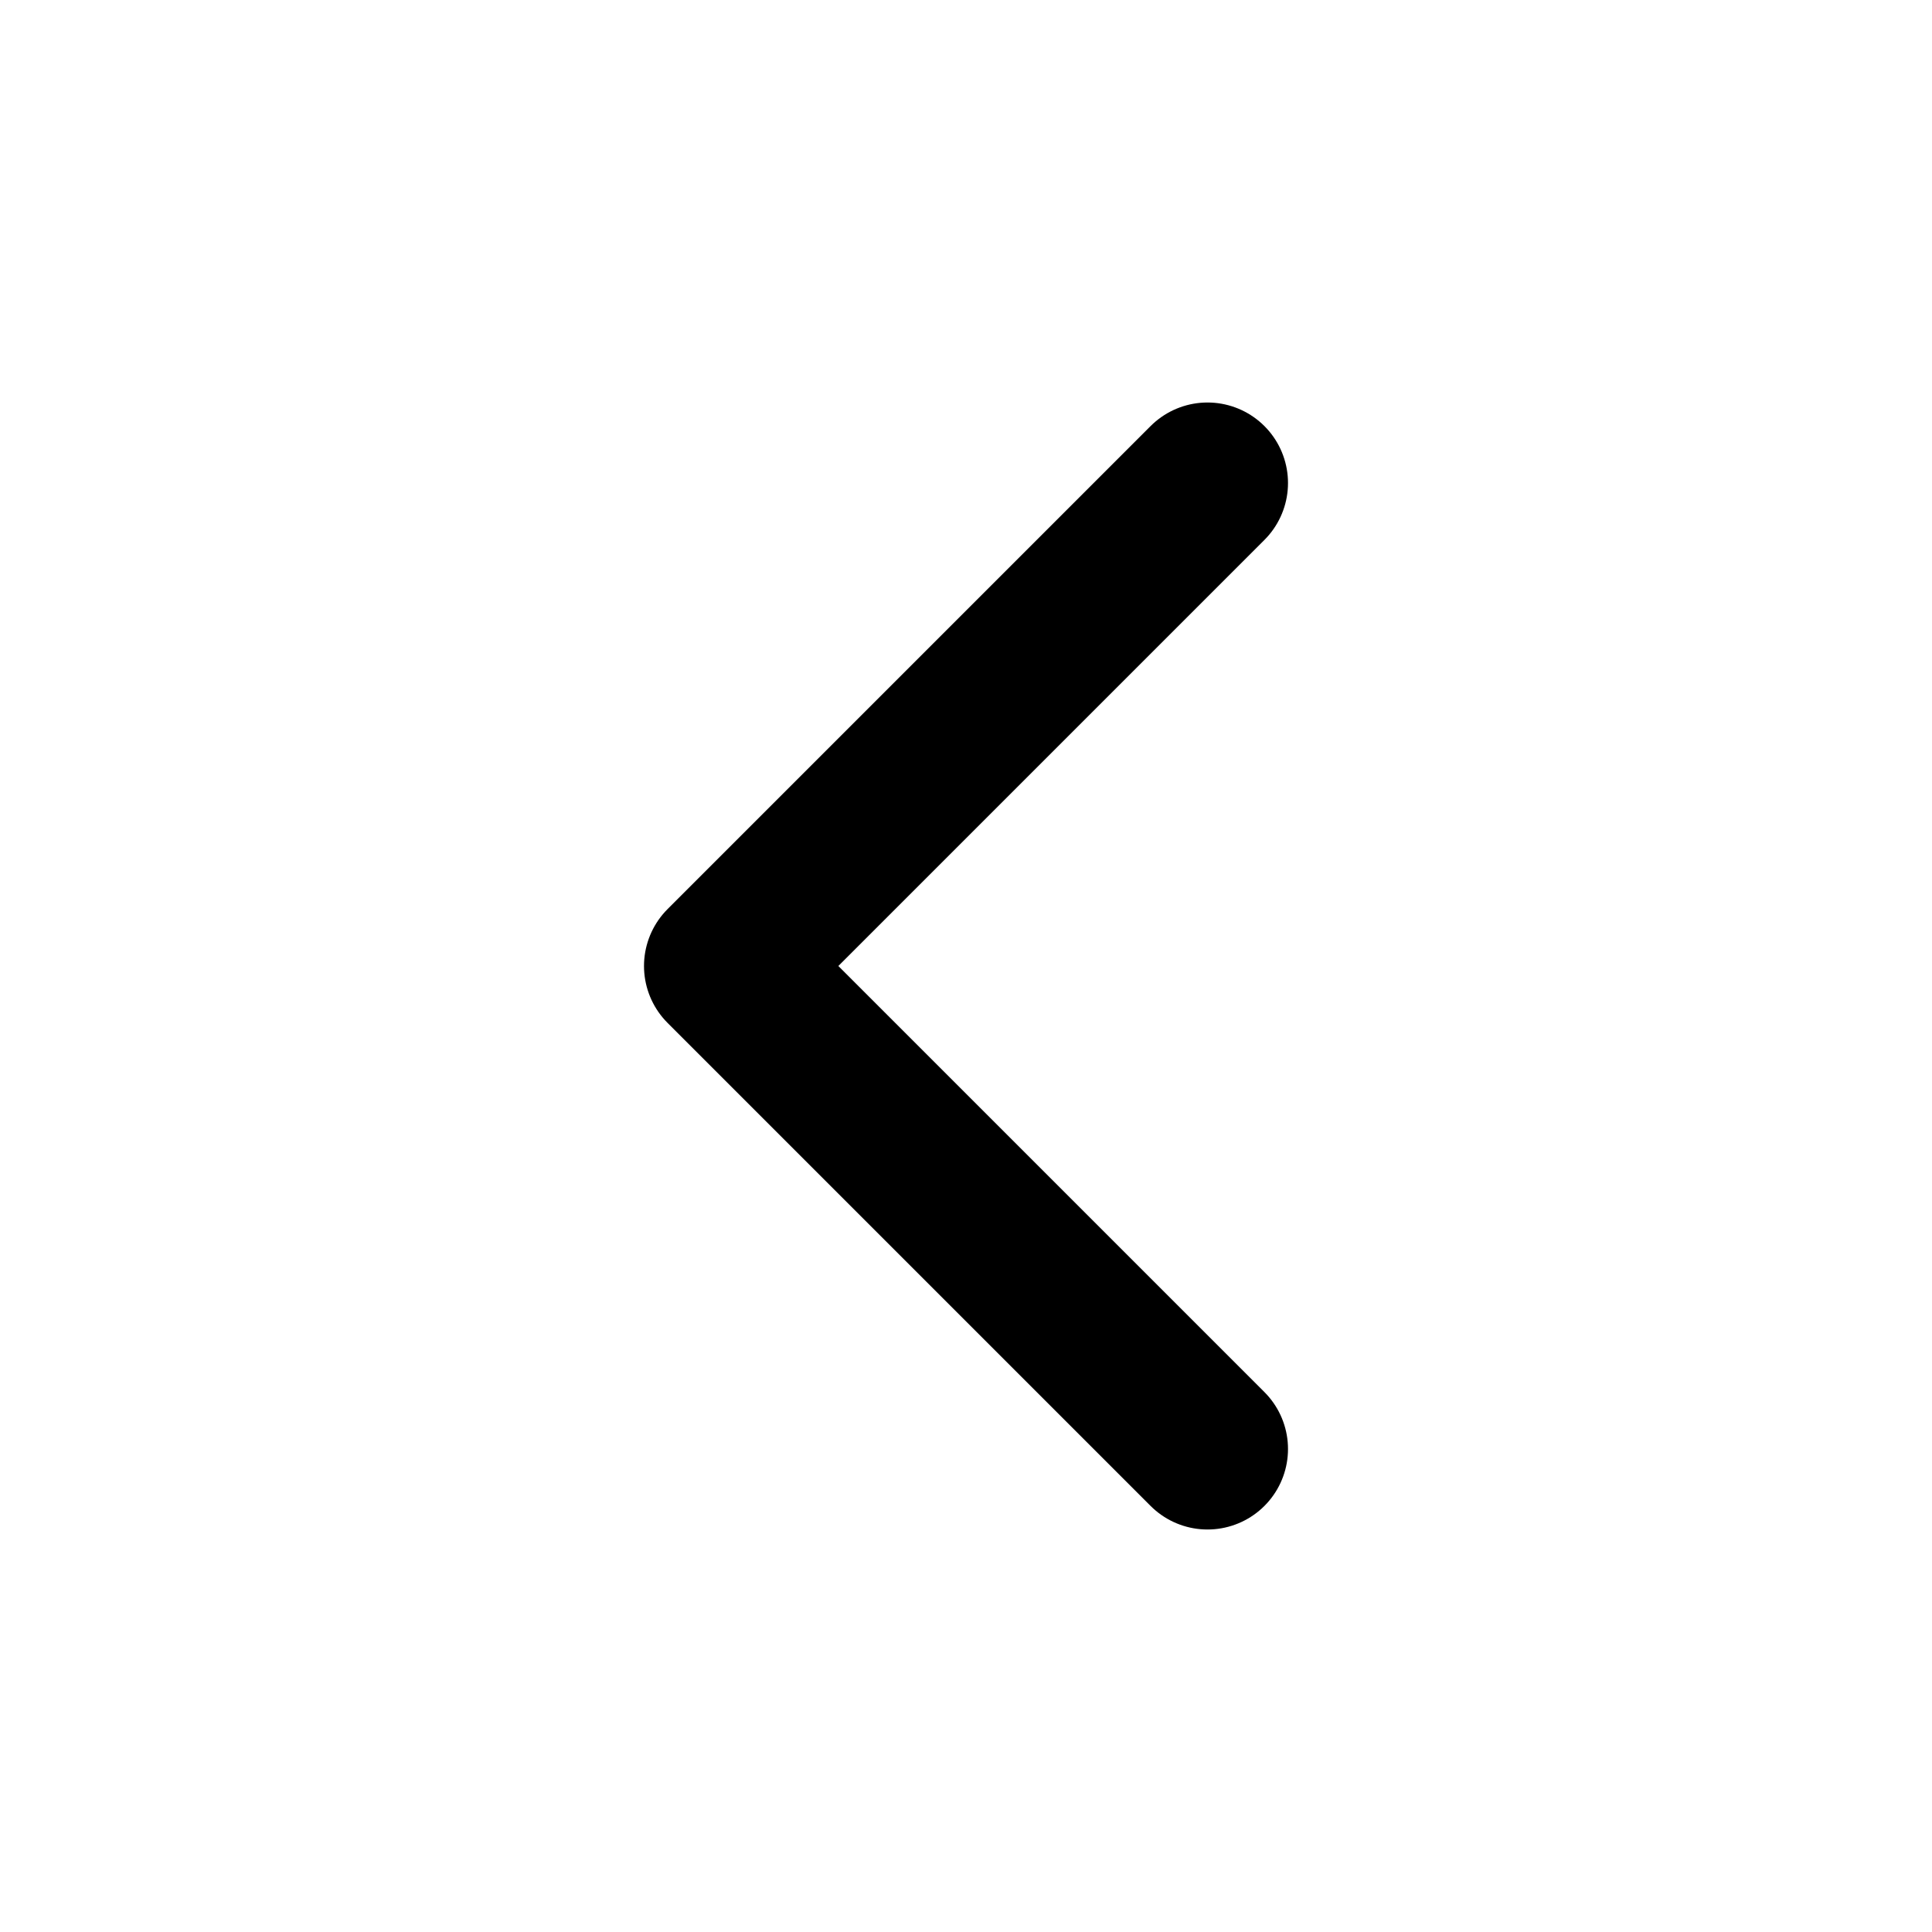
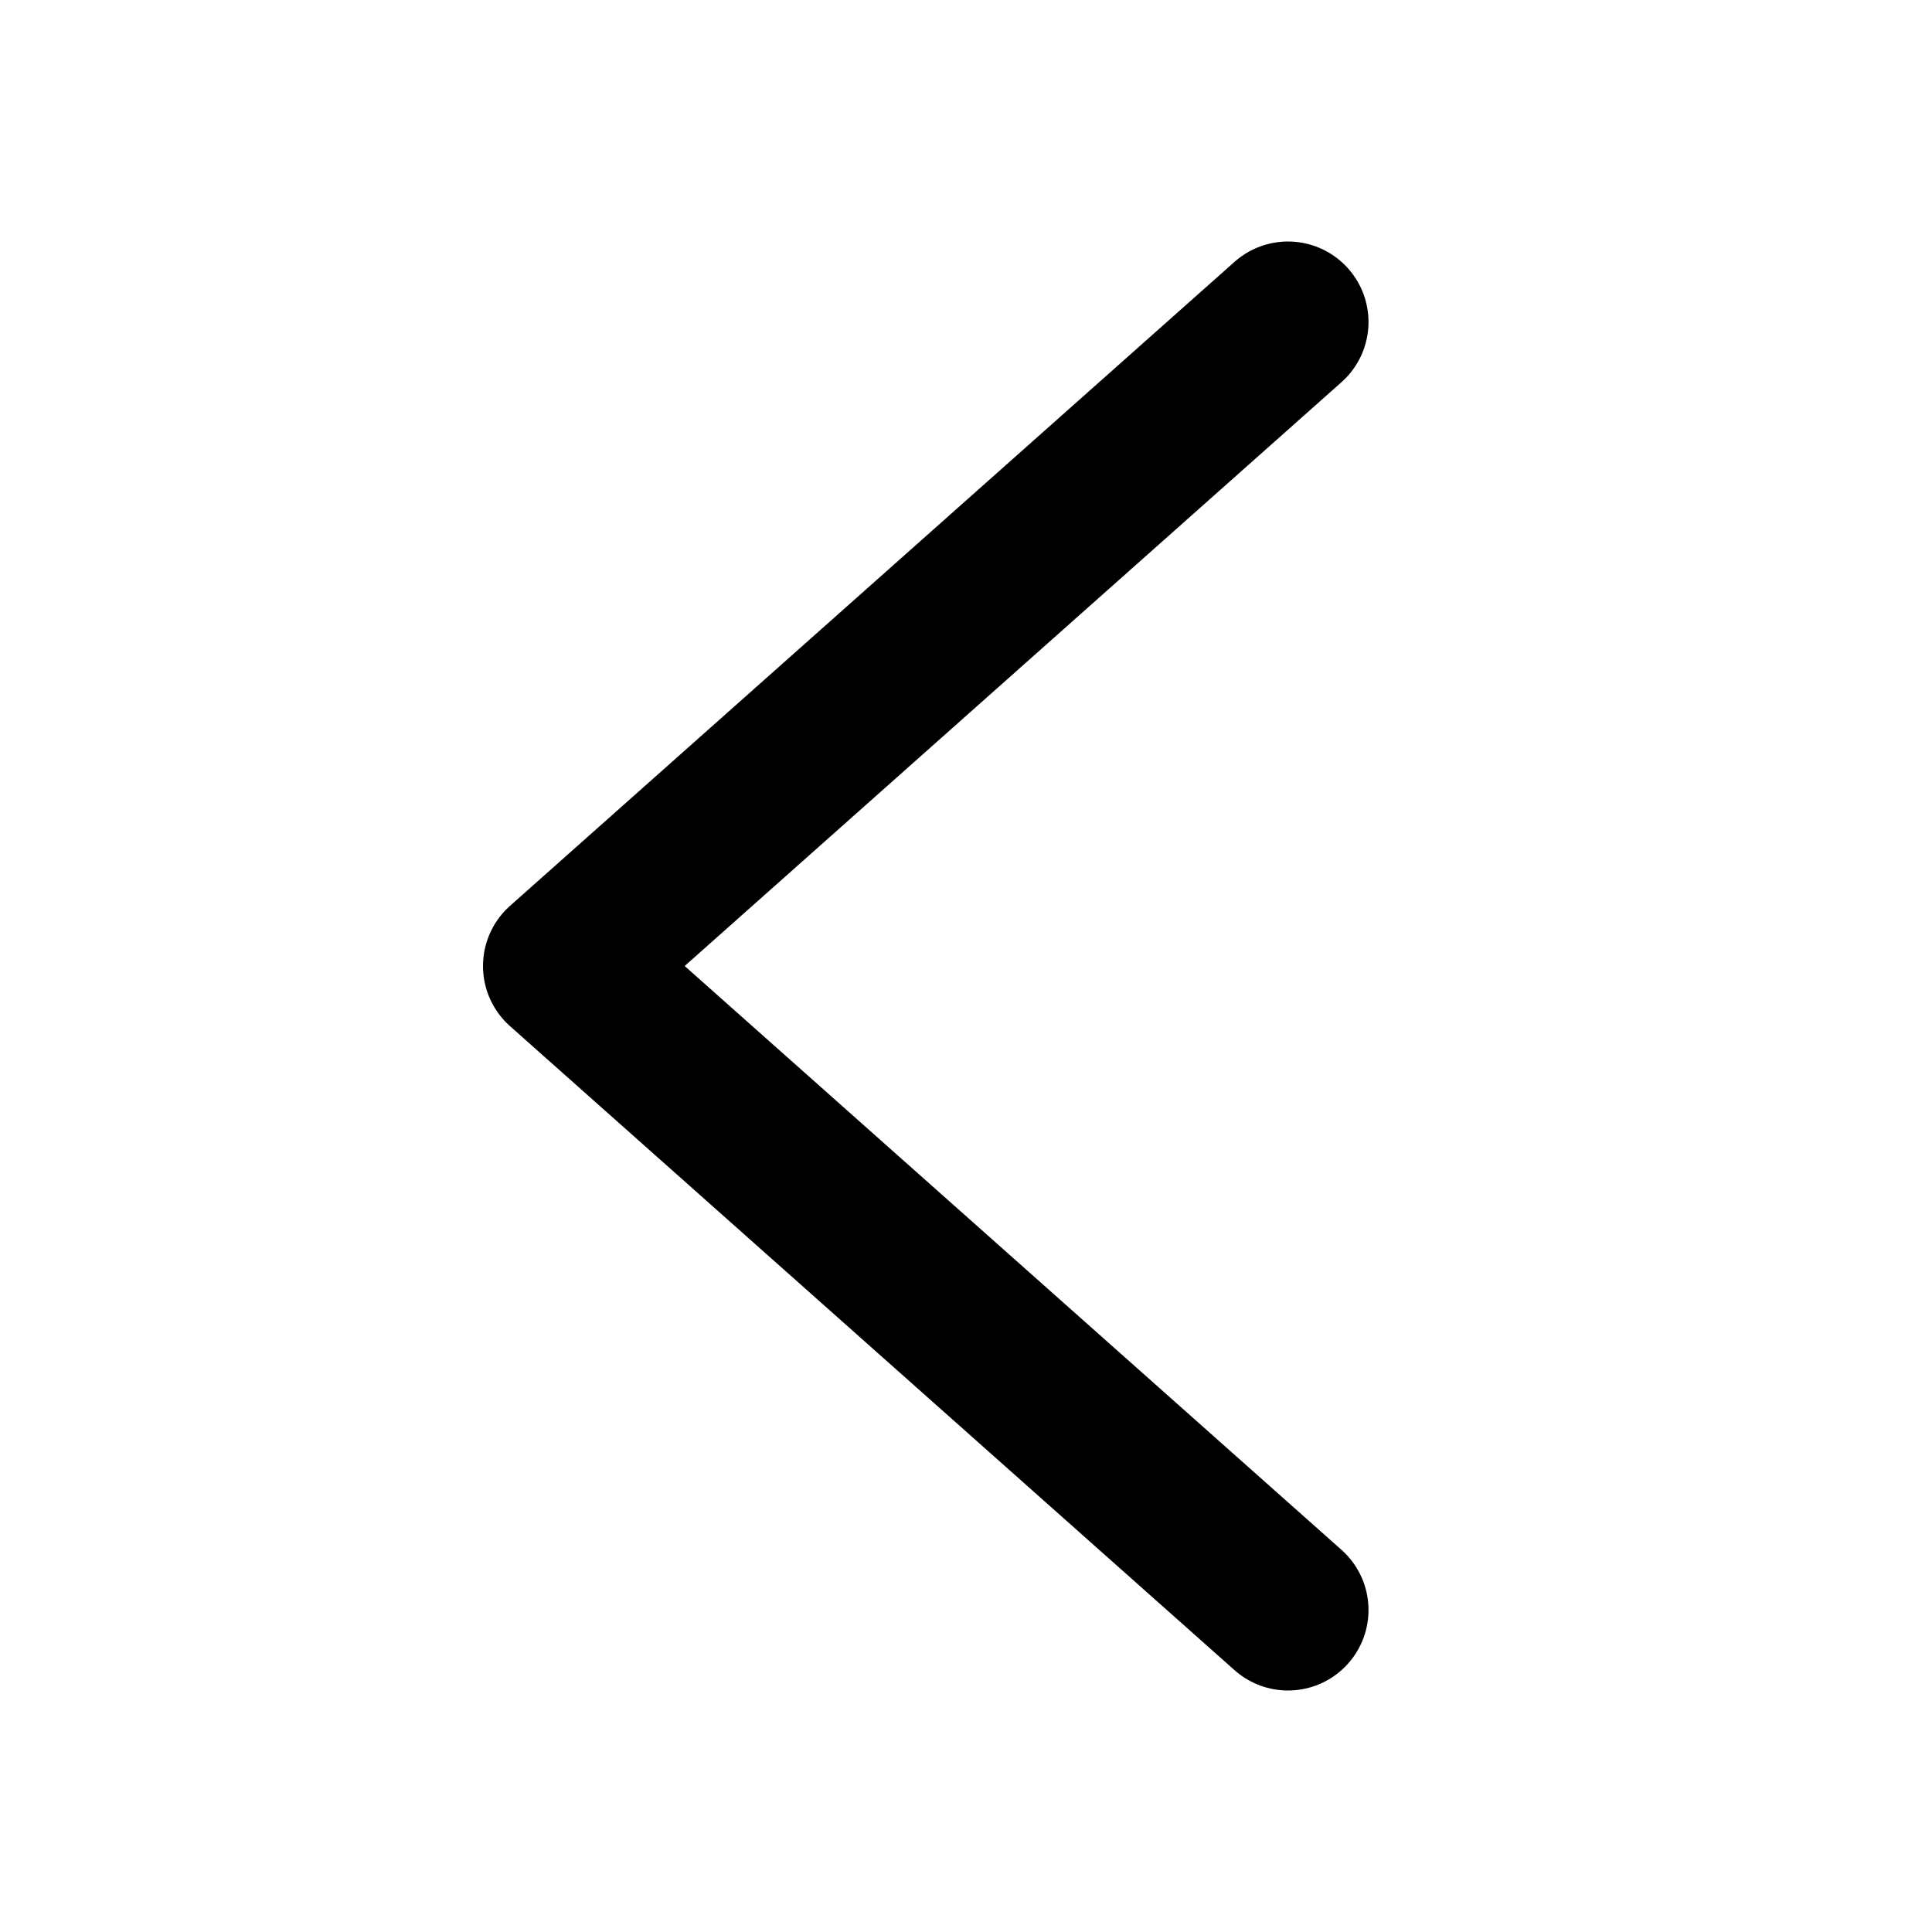
<svg xmlns="http://www.w3.org/2000/svg" width="24" height="24" viewBox="0 0 24 24" fill="none" stroke="currentColor" stroke-width="2" stroke-linecap="round" stroke-linejoin="round">
-   <polyline points="15 18 9 12 15 6" />
+   <polyline points="16 20 7 12 16 4" />
</svg>
